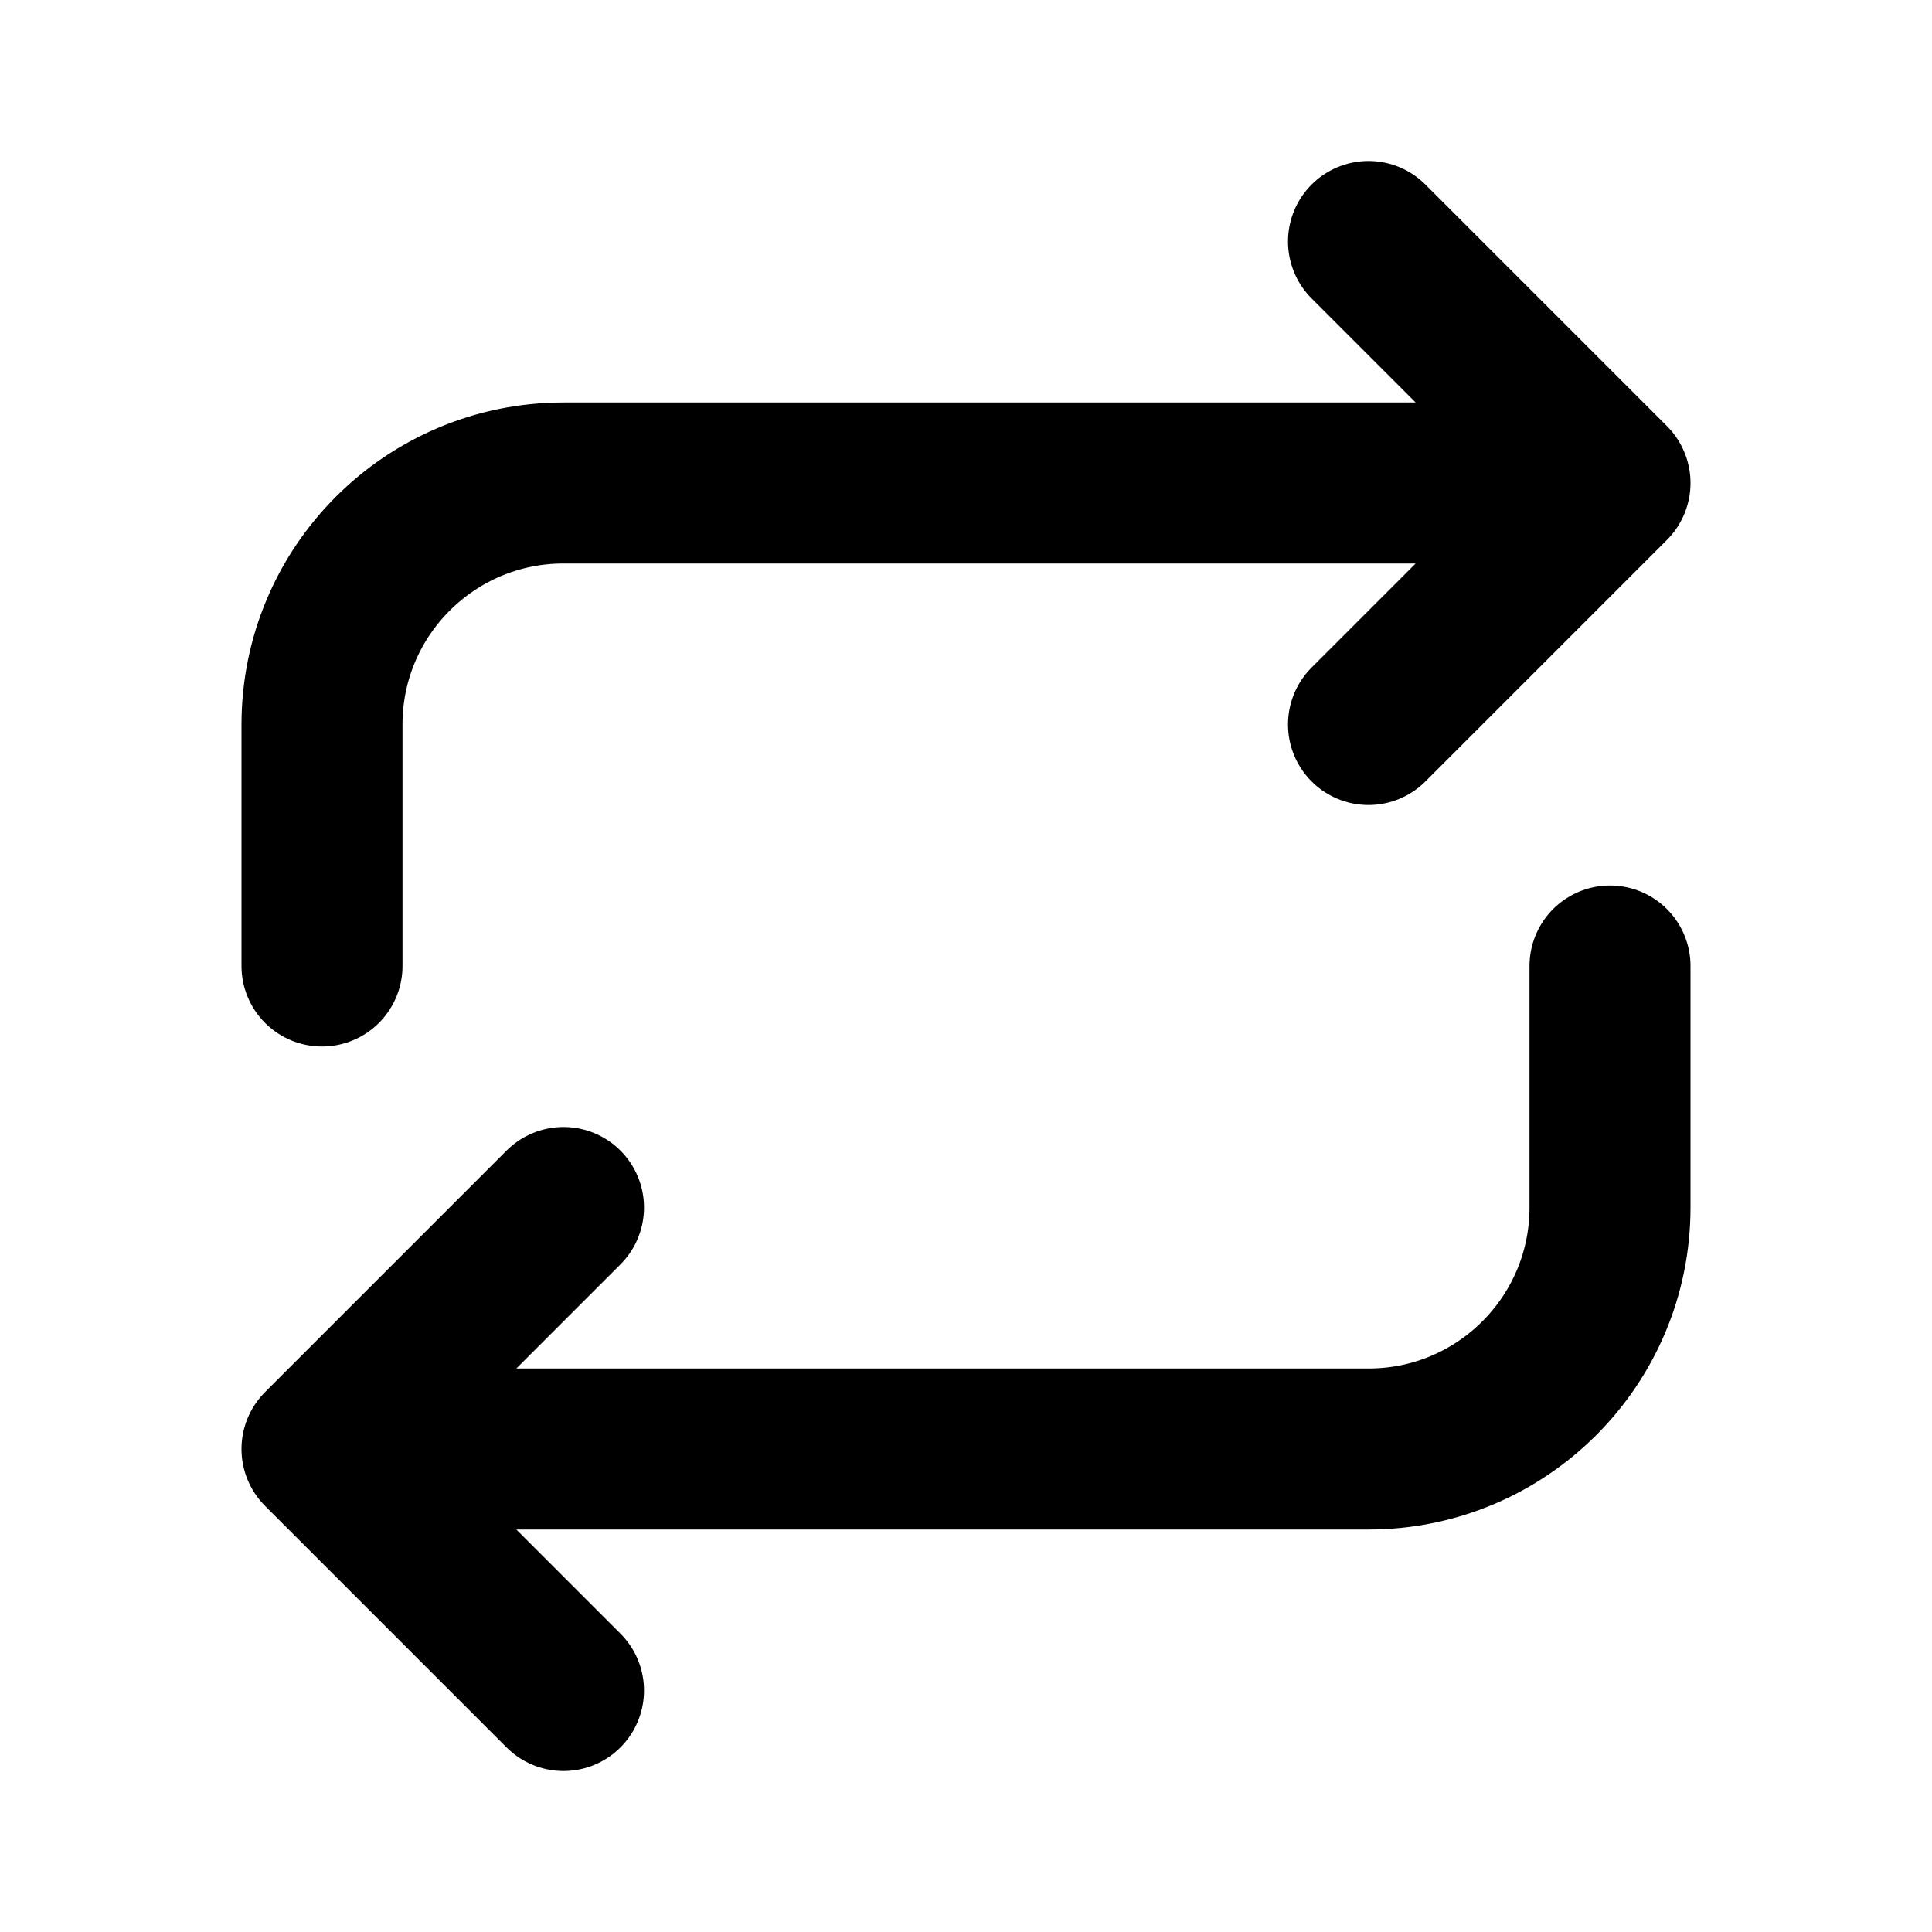
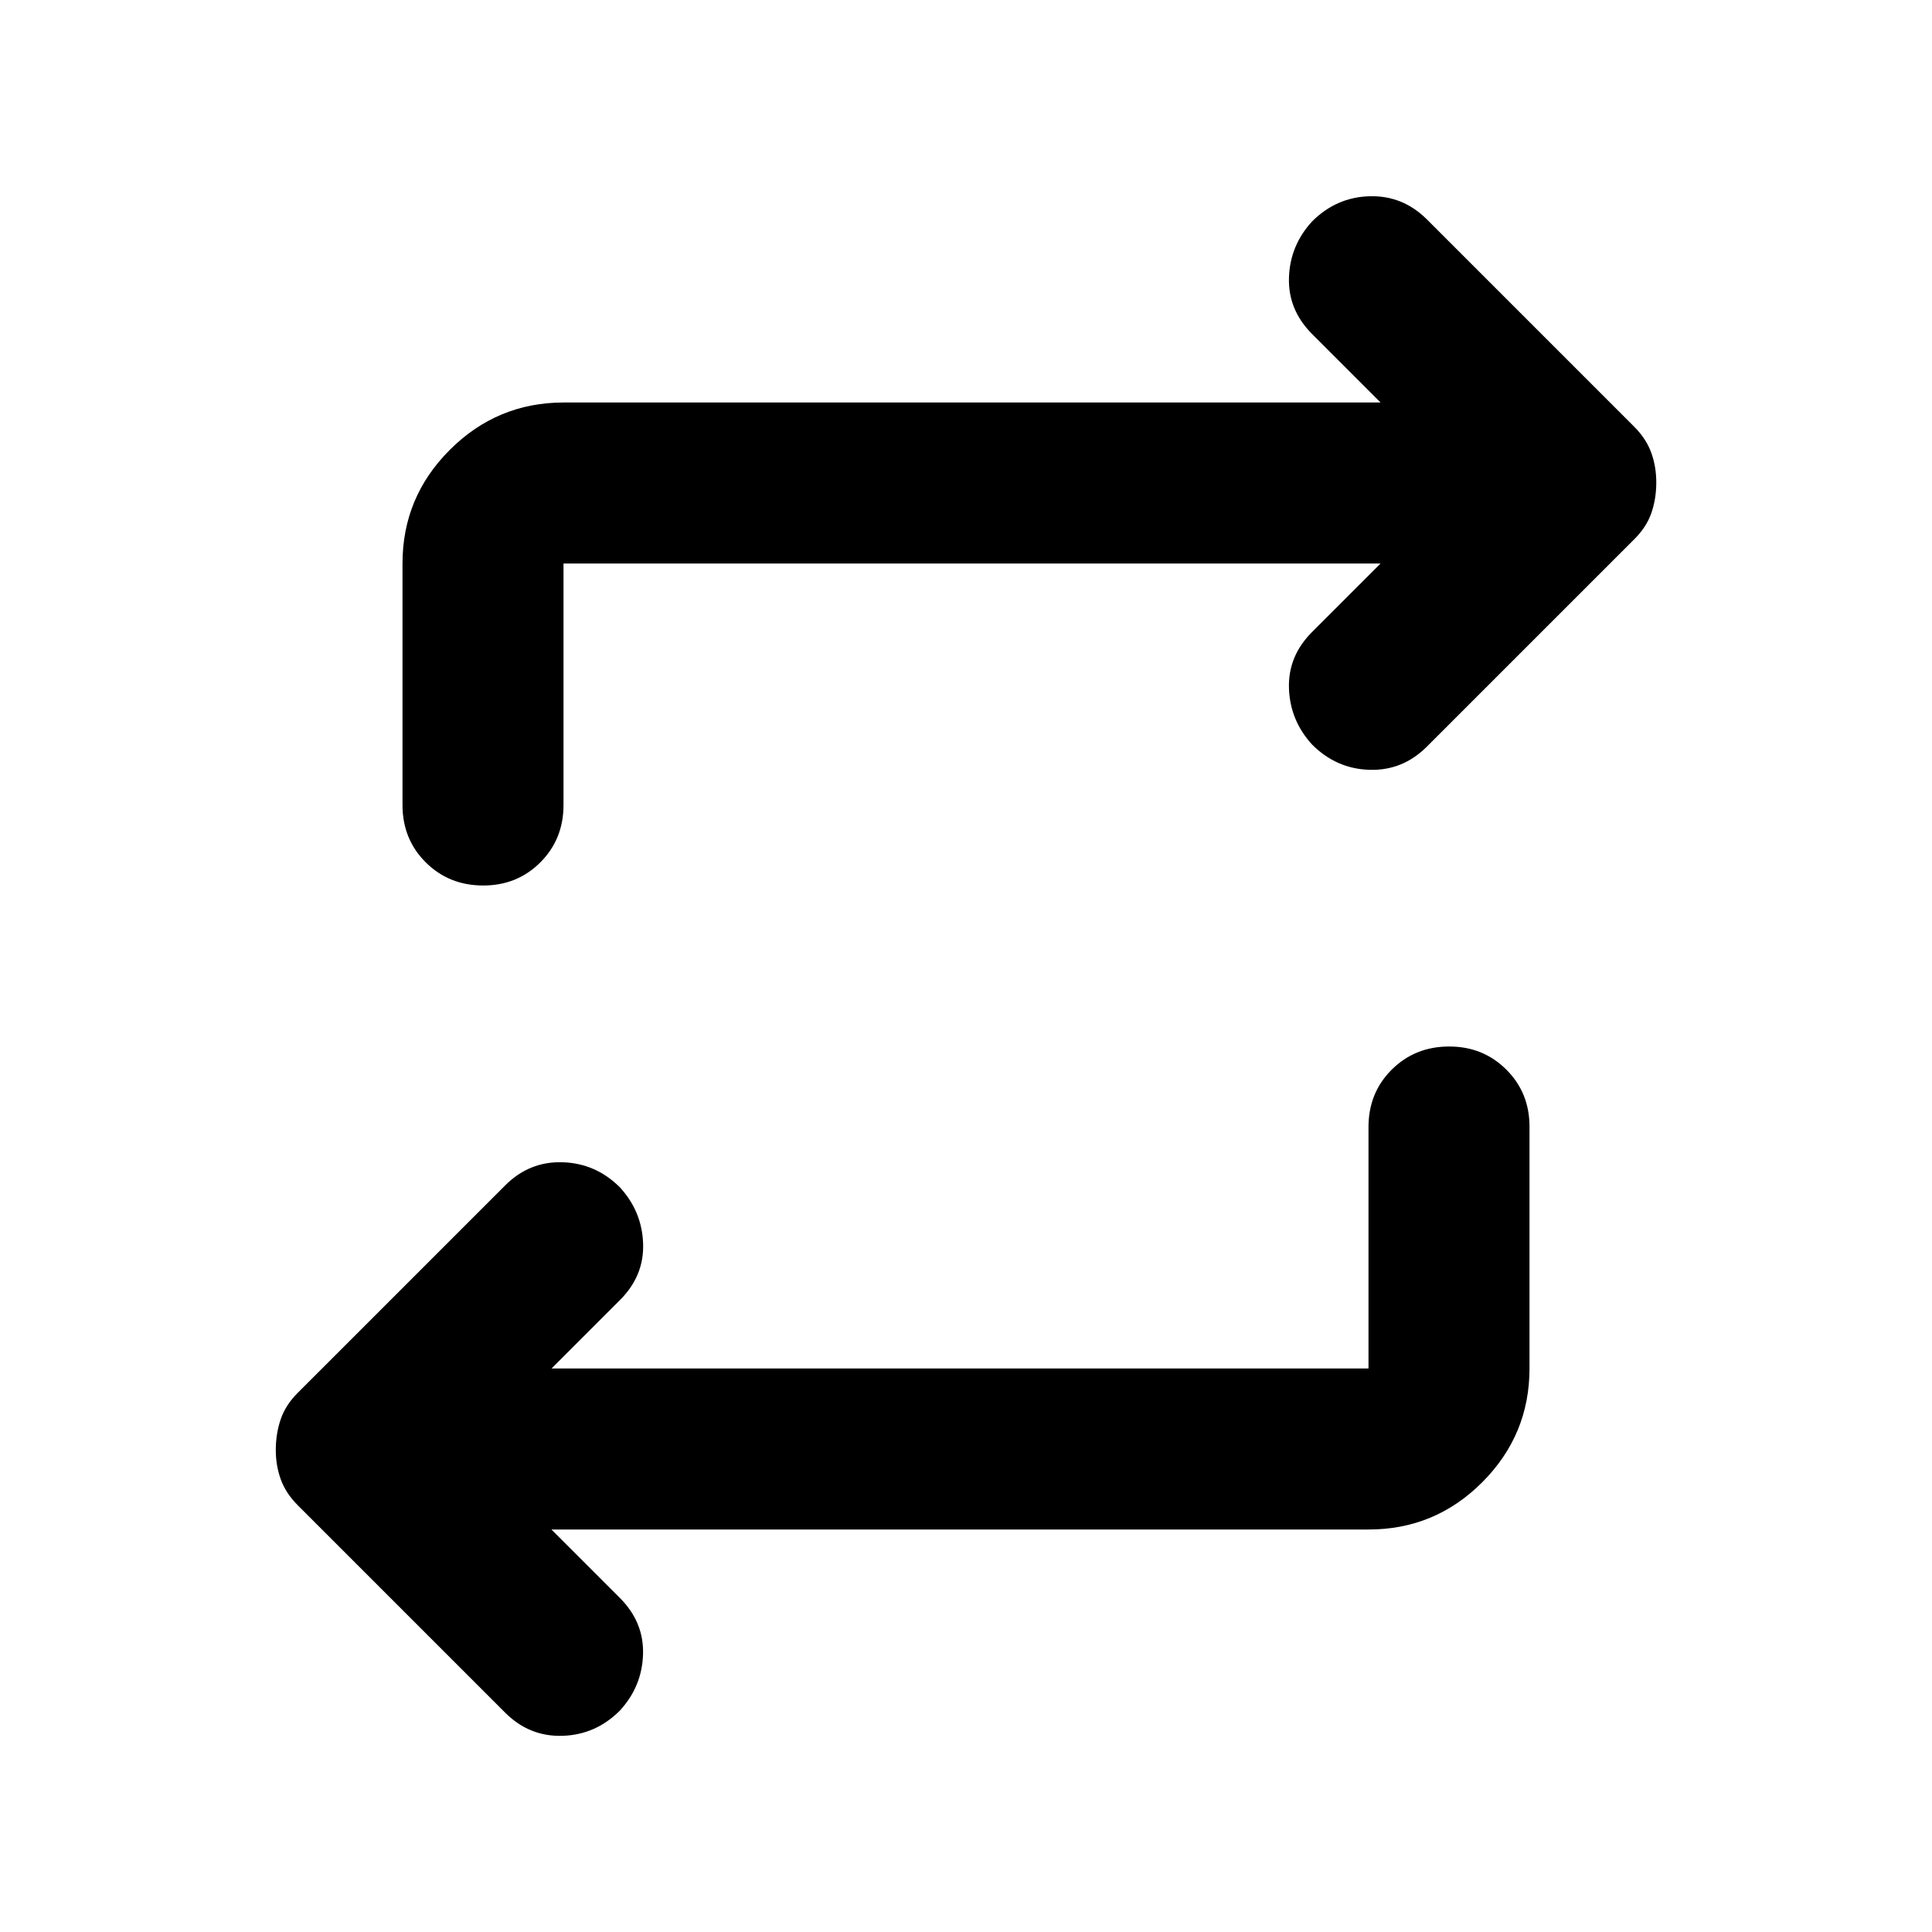
- <svg xmlns="http://www.w3.org/2000/svg" width="24" height="24" viewBox="0 0 24 24">
-   <path fill="none" stroke="currentColor" stroke-linecap="round" stroke-linejoin="round" stroke-width="2" d="M4 12V9a3 3 0 0 1 3-3h13m-3-3l3 3l-3 3m3 3v3a3 3 0 0 1-3 3H4m3 3l-3-3l3-3" />
+ <svg xmlns="http://www.w3.org/2000/svg" viewBox="0 0 24 24">
+   <path d="M0 0h24v24H0z" fill="none" />
+   <path fill="currentColor" d="m6.85 19l.85.85q.3.3.288.7t-.288.7q-.3.3-.712.313t-.713-.288L3.7 18.7q-.15-.15-.213-.325T3.426 18t.063-.375t.212-.325l2.575-2.575q.3-.3.713-.287t.712.312q.275.3.288.7t-.288.7l-.85.85H17v-3q0-.425.288-.712T18 13t.713.288T19 14v3q0 .825-.587 1.413T17 19zm10.3-12H7v3q0 .425-.288.713T6 11t-.712-.288T5 10V7q0-.825.588-1.412T7 5h10.15l-.85-.85q-.3-.3-.288-.7t.288-.7q.3-.3.712-.312t.713.287L20.3 5.3q.15.15.213.325t.062.375t-.062.375t-.213.325l-2.575 2.575q-.3.3-.712.288T16.3 9.25q-.275-.3-.288-.7t.288-.7z" />
</svg>
